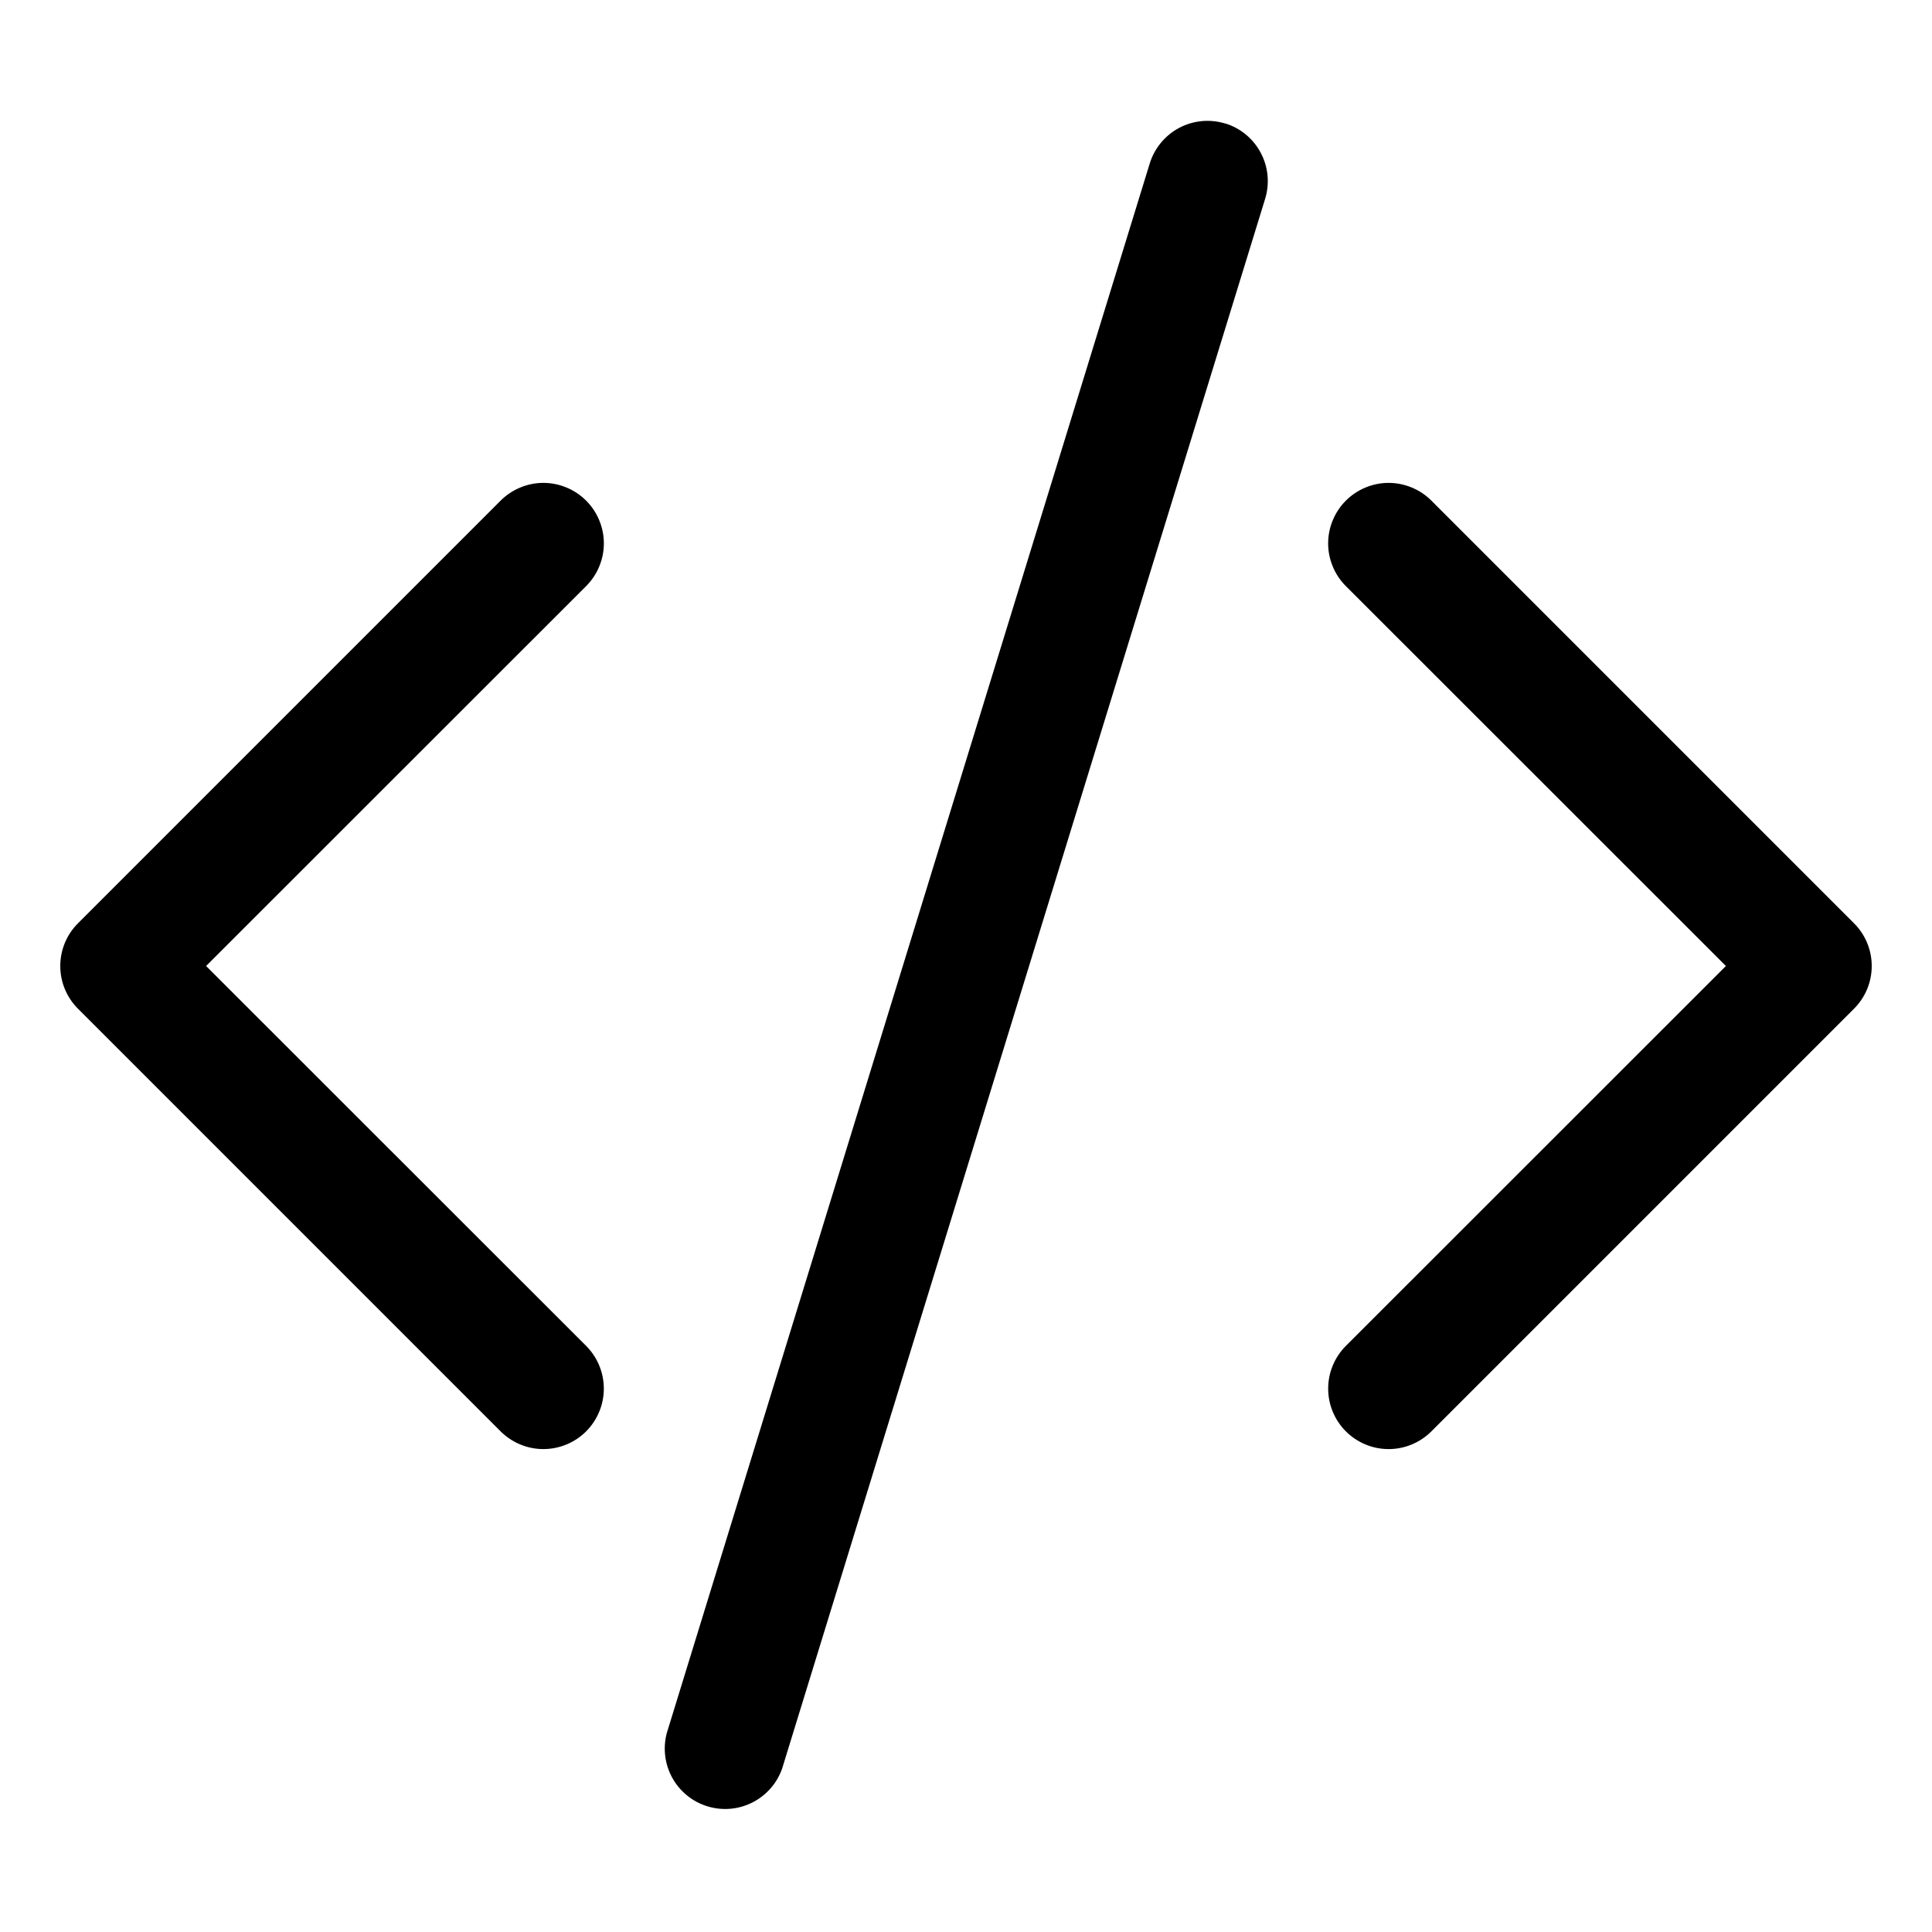
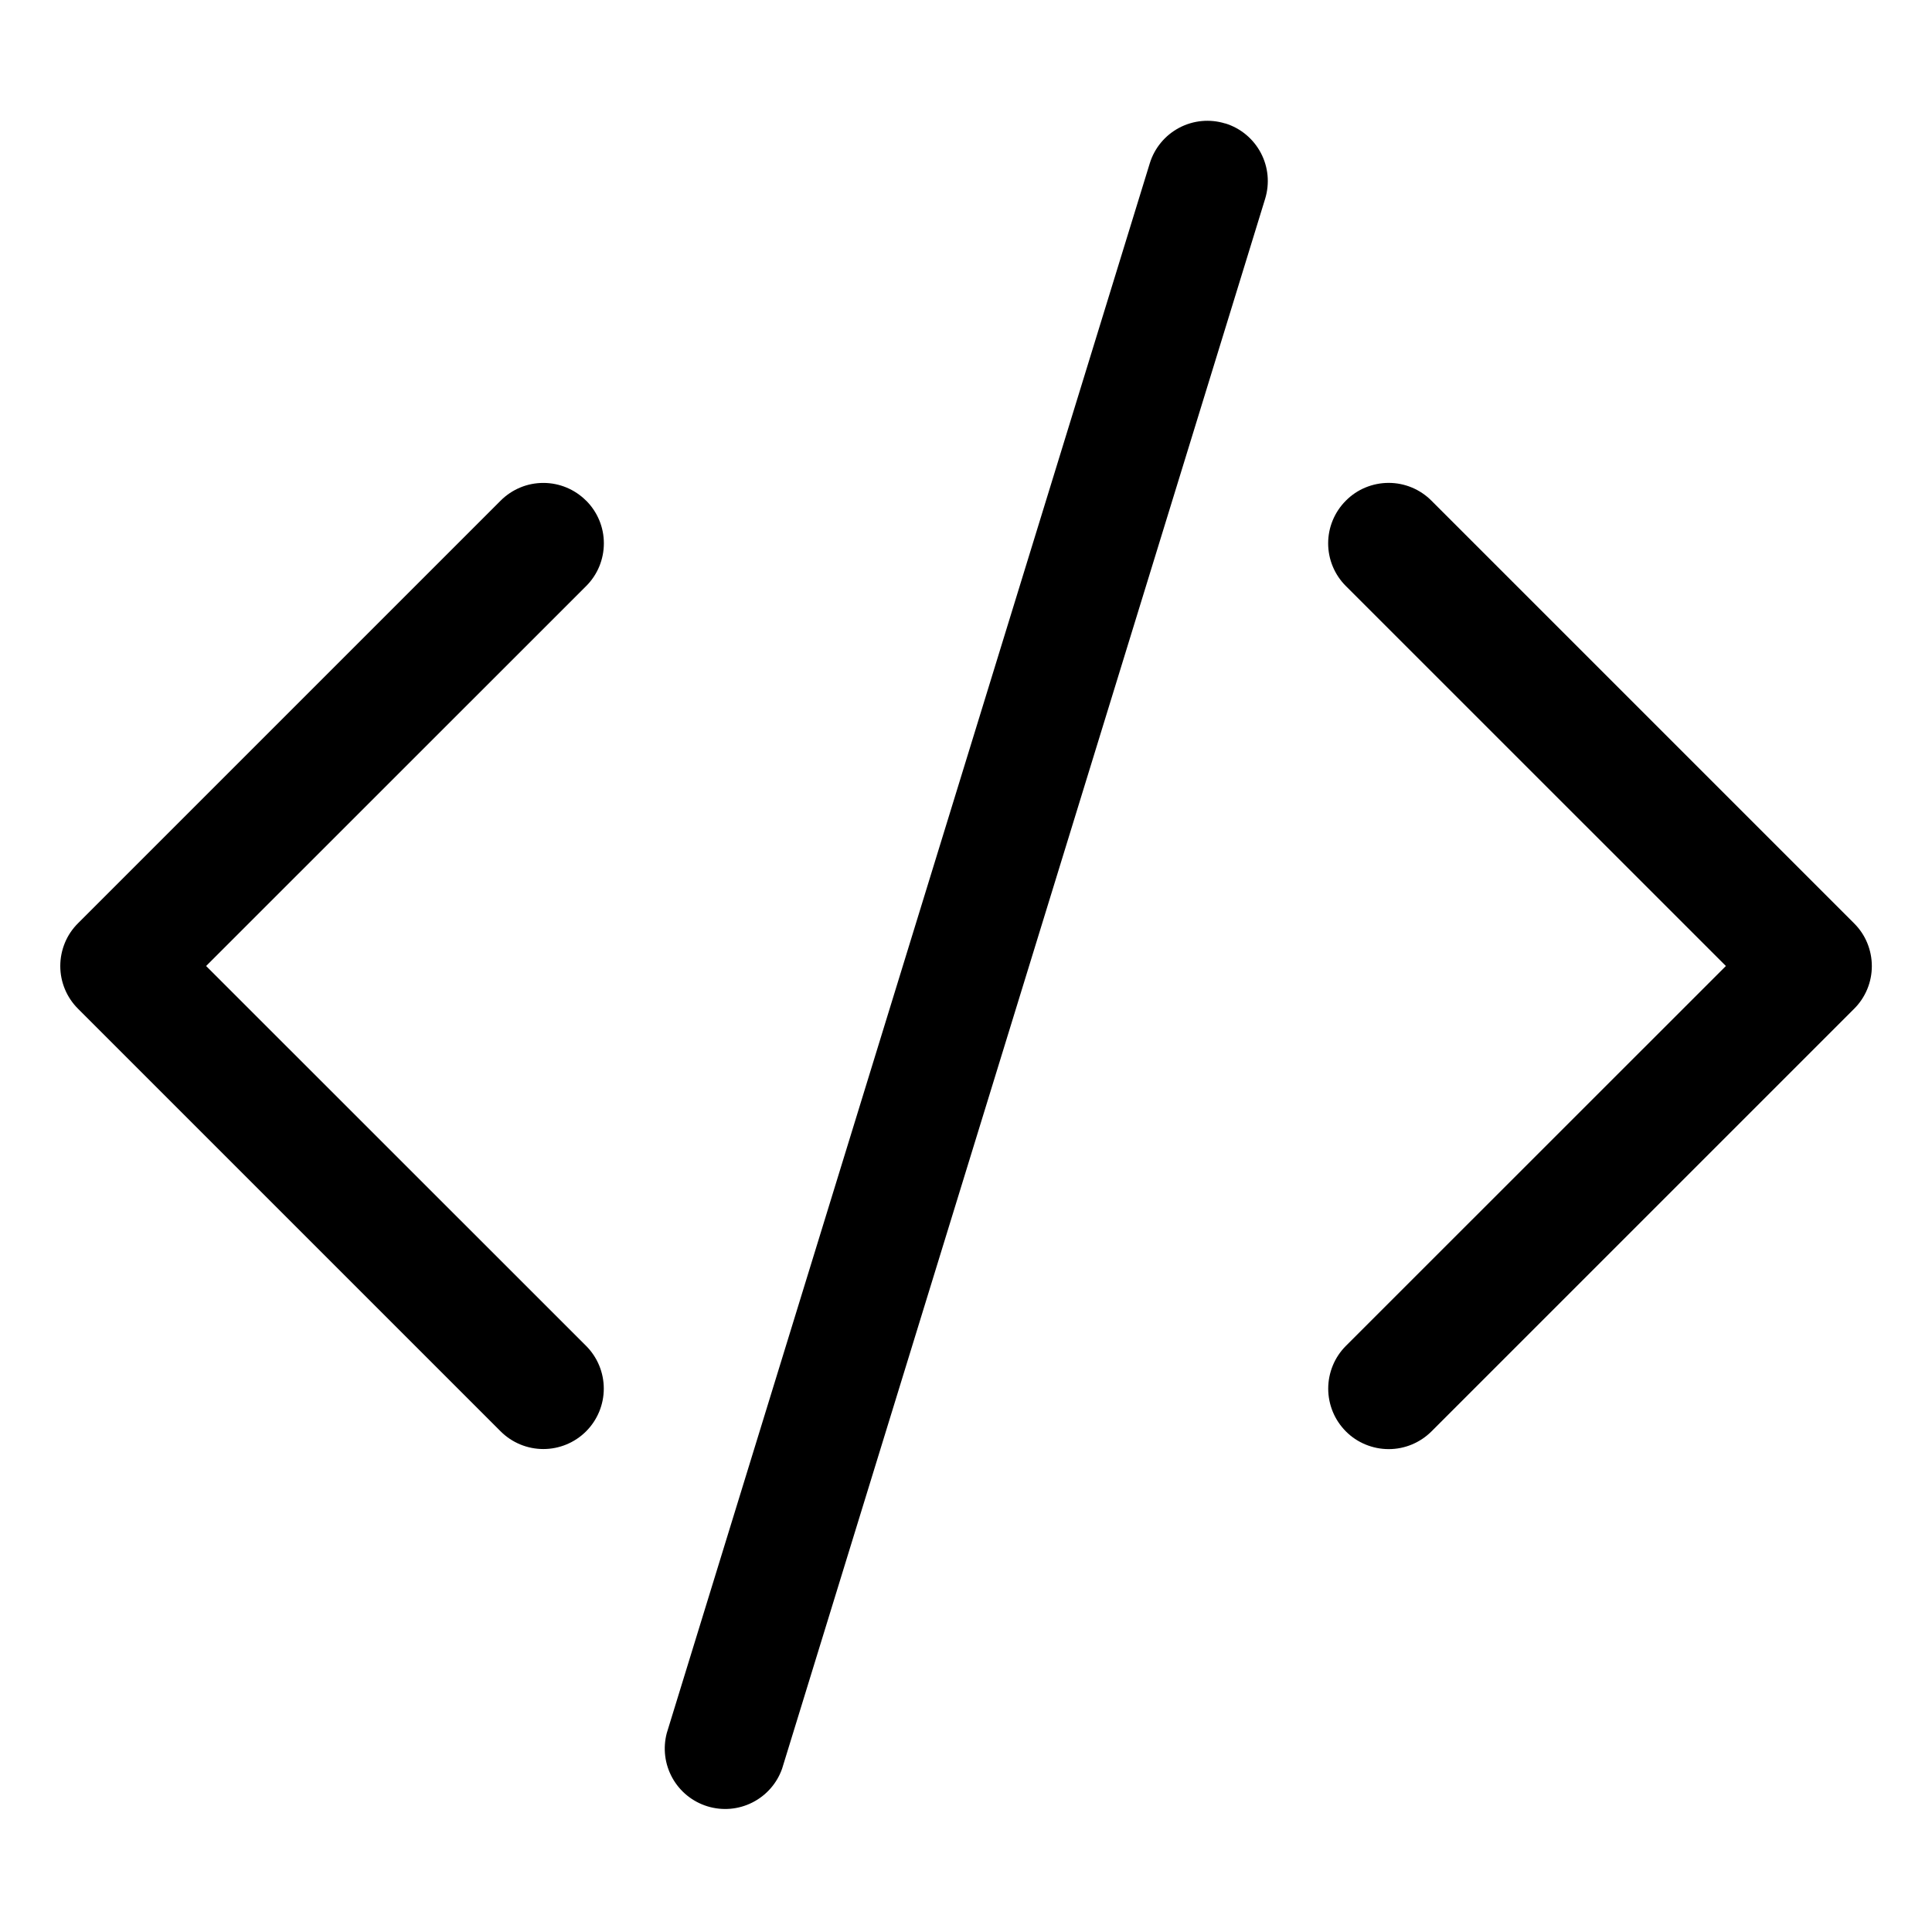
- <svg xmlns="http://www.w3.org/2000/svg" width="50" height="50" viewBox="0 0 50 50" fill="none">
-   <path fill-rule="evenodd" clip-rule="evenodd" d="M15.169 12.956C15.314 13.101 15.43 13.274 15.508 13.464C15.587 13.653 15.628 13.857 15.628 14.063C15.628 14.268 15.587 14.472 15.508 14.661C15.43 14.851 15.314 15.024 15.169 15.169L5.334 25L15.169 34.831C15.462 35.125 15.627 35.523 15.627 35.938C15.627 36.352 15.462 36.75 15.169 37.044C14.875 37.337 14.477 37.502 14.062 37.502C13.648 37.502 13.25 37.337 12.956 37.044L2.019 26.106C1.873 25.961 1.758 25.789 1.679 25.599C1.6 25.409 1.56 25.206 1.56 25C1.56 24.795 1.6 24.591 1.679 24.401C1.758 24.211 1.873 24.039 2.019 23.894L12.956 12.956C13.101 12.811 13.274 12.695 13.464 12.617C13.653 12.538 13.857 12.497 14.062 12.497C14.268 12.497 14.472 12.538 14.661 12.617C14.851 12.695 15.024 12.811 15.169 12.956V12.956ZM34.831 12.956C34.686 13.101 34.57 13.274 34.492 13.464C34.413 13.653 34.372 13.857 34.372 14.063C34.372 14.268 34.413 14.472 34.492 14.661C34.57 14.851 34.686 15.024 34.831 15.169L44.666 25L34.831 34.831C34.686 34.977 34.571 35.149 34.492 35.339C34.413 35.529 34.373 35.732 34.373 35.938C34.373 36.143 34.413 36.346 34.492 36.536C34.571 36.726 34.686 36.899 34.831 37.044C34.977 37.189 35.149 37.304 35.339 37.383C35.529 37.462 35.732 37.502 35.938 37.502C36.143 37.502 36.346 37.462 36.536 37.383C36.726 37.304 36.898 37.189 37.044 37.044L47.981 26.106C48.127 25.961 48.242 25.789 48.321 25.599C48.4 25.409 48.44 25.206 48.44 25C48.44 24.795 48.4 24.591 48.321 24.401C48.242 24.211 48.127 24.039 47.981 23.894L37.044 12.956C36.899 12.811 36.726 12.695 36.536 12.617C36.346 12.538 36.143 12.497 35.938 12.497C35.732 12.497 35.529 12.538 35.339 12.617C35.149 12.695 34.976 12.811 34.831 12.956V12.956ZM31.709 3.194C32.105 3.316 32.436 3.591 32.629 3.957C32.823 4.323 32.863 4.751 32.741 5.147L20.241 45.772C20.107 46.153 19.831 46.467 19.47 46.649C19.11 46.831 18.693 46.866 18.307 46.747C17.921 46.629 17.596 46.365 17.4 46.012C17.204 45.659 17.153 45.243 17.256 44.853L29.756 4.228C29.879 3.833 30.153 3.502 30.519 3.308C30.886 3.115 31.314 3.075 31.709 3.197V3.194Z" fill="black" />
+ <svg xmlns="http://www.w3.org/2000/svg" viewBox="0 0 50 50" width="100%" height="100%" fill="currentColor">
+   <path fill-rule="evenodd" d="M15.169 12.956c.146.145.261.318.34.507s.119.393.119.599-.041.409-.119.599a1.56 1.56 0 0 1-.34.507L5.334 25l9.834 9.831c.293.293.458.691.458 1.106s-.165.813-.458 1.106-.691.458-1.106.458-.813-.165-1.106-.458L2.019 26.106A1.56 1.56 0 0 1 1.56 25c0-.206.041-.409.119-.599s.194-.362.34-.507l10.937-10.937c.145-.146.318-.261.507-.34s.393-.119.599-.119a1.56 1.56 0 0 1 1.106.459h0zm19.663 0c-.146.145-.261.318-.34.507a1.56 1.56 0 0 0 0 1.198 1.56 1.56 0 0 0 .34.507L44.666 25l-9.834 9.831c-.145.145-.261.318-.339.508s-.119.393-.119.599.041.409.119.599.194.362.339.508.318.261.508.339.393.119.599.119.409-.04.599-.119.362-.194.508-.339l10.938-10.937a1.56 1.56 0 0 0 .34-.507c.079-.19.119-.393.119-.599s-.041-.409-.119-.599-.194-.362-.34-.507L37.044 12.956a1.56 1.56 0 0 0-1.106-.459c-.206 0-.409.041-.599.119s-.362.194-.507.34h0zm-3.122-9.762c.396.122.726.397.92.763s.233.794.111 1.19l-12.5 40.625a1.56 1.56 0 0 1-.771.877c-.36.182-.777.217-1.163.098s-.711-.382-.907-.736-.247-.768-.144-1.159l12.5-40.625a1.56 1.56 0 0 1 1.953-1.031v-.003z" fill="currentColor" />
</svg>
